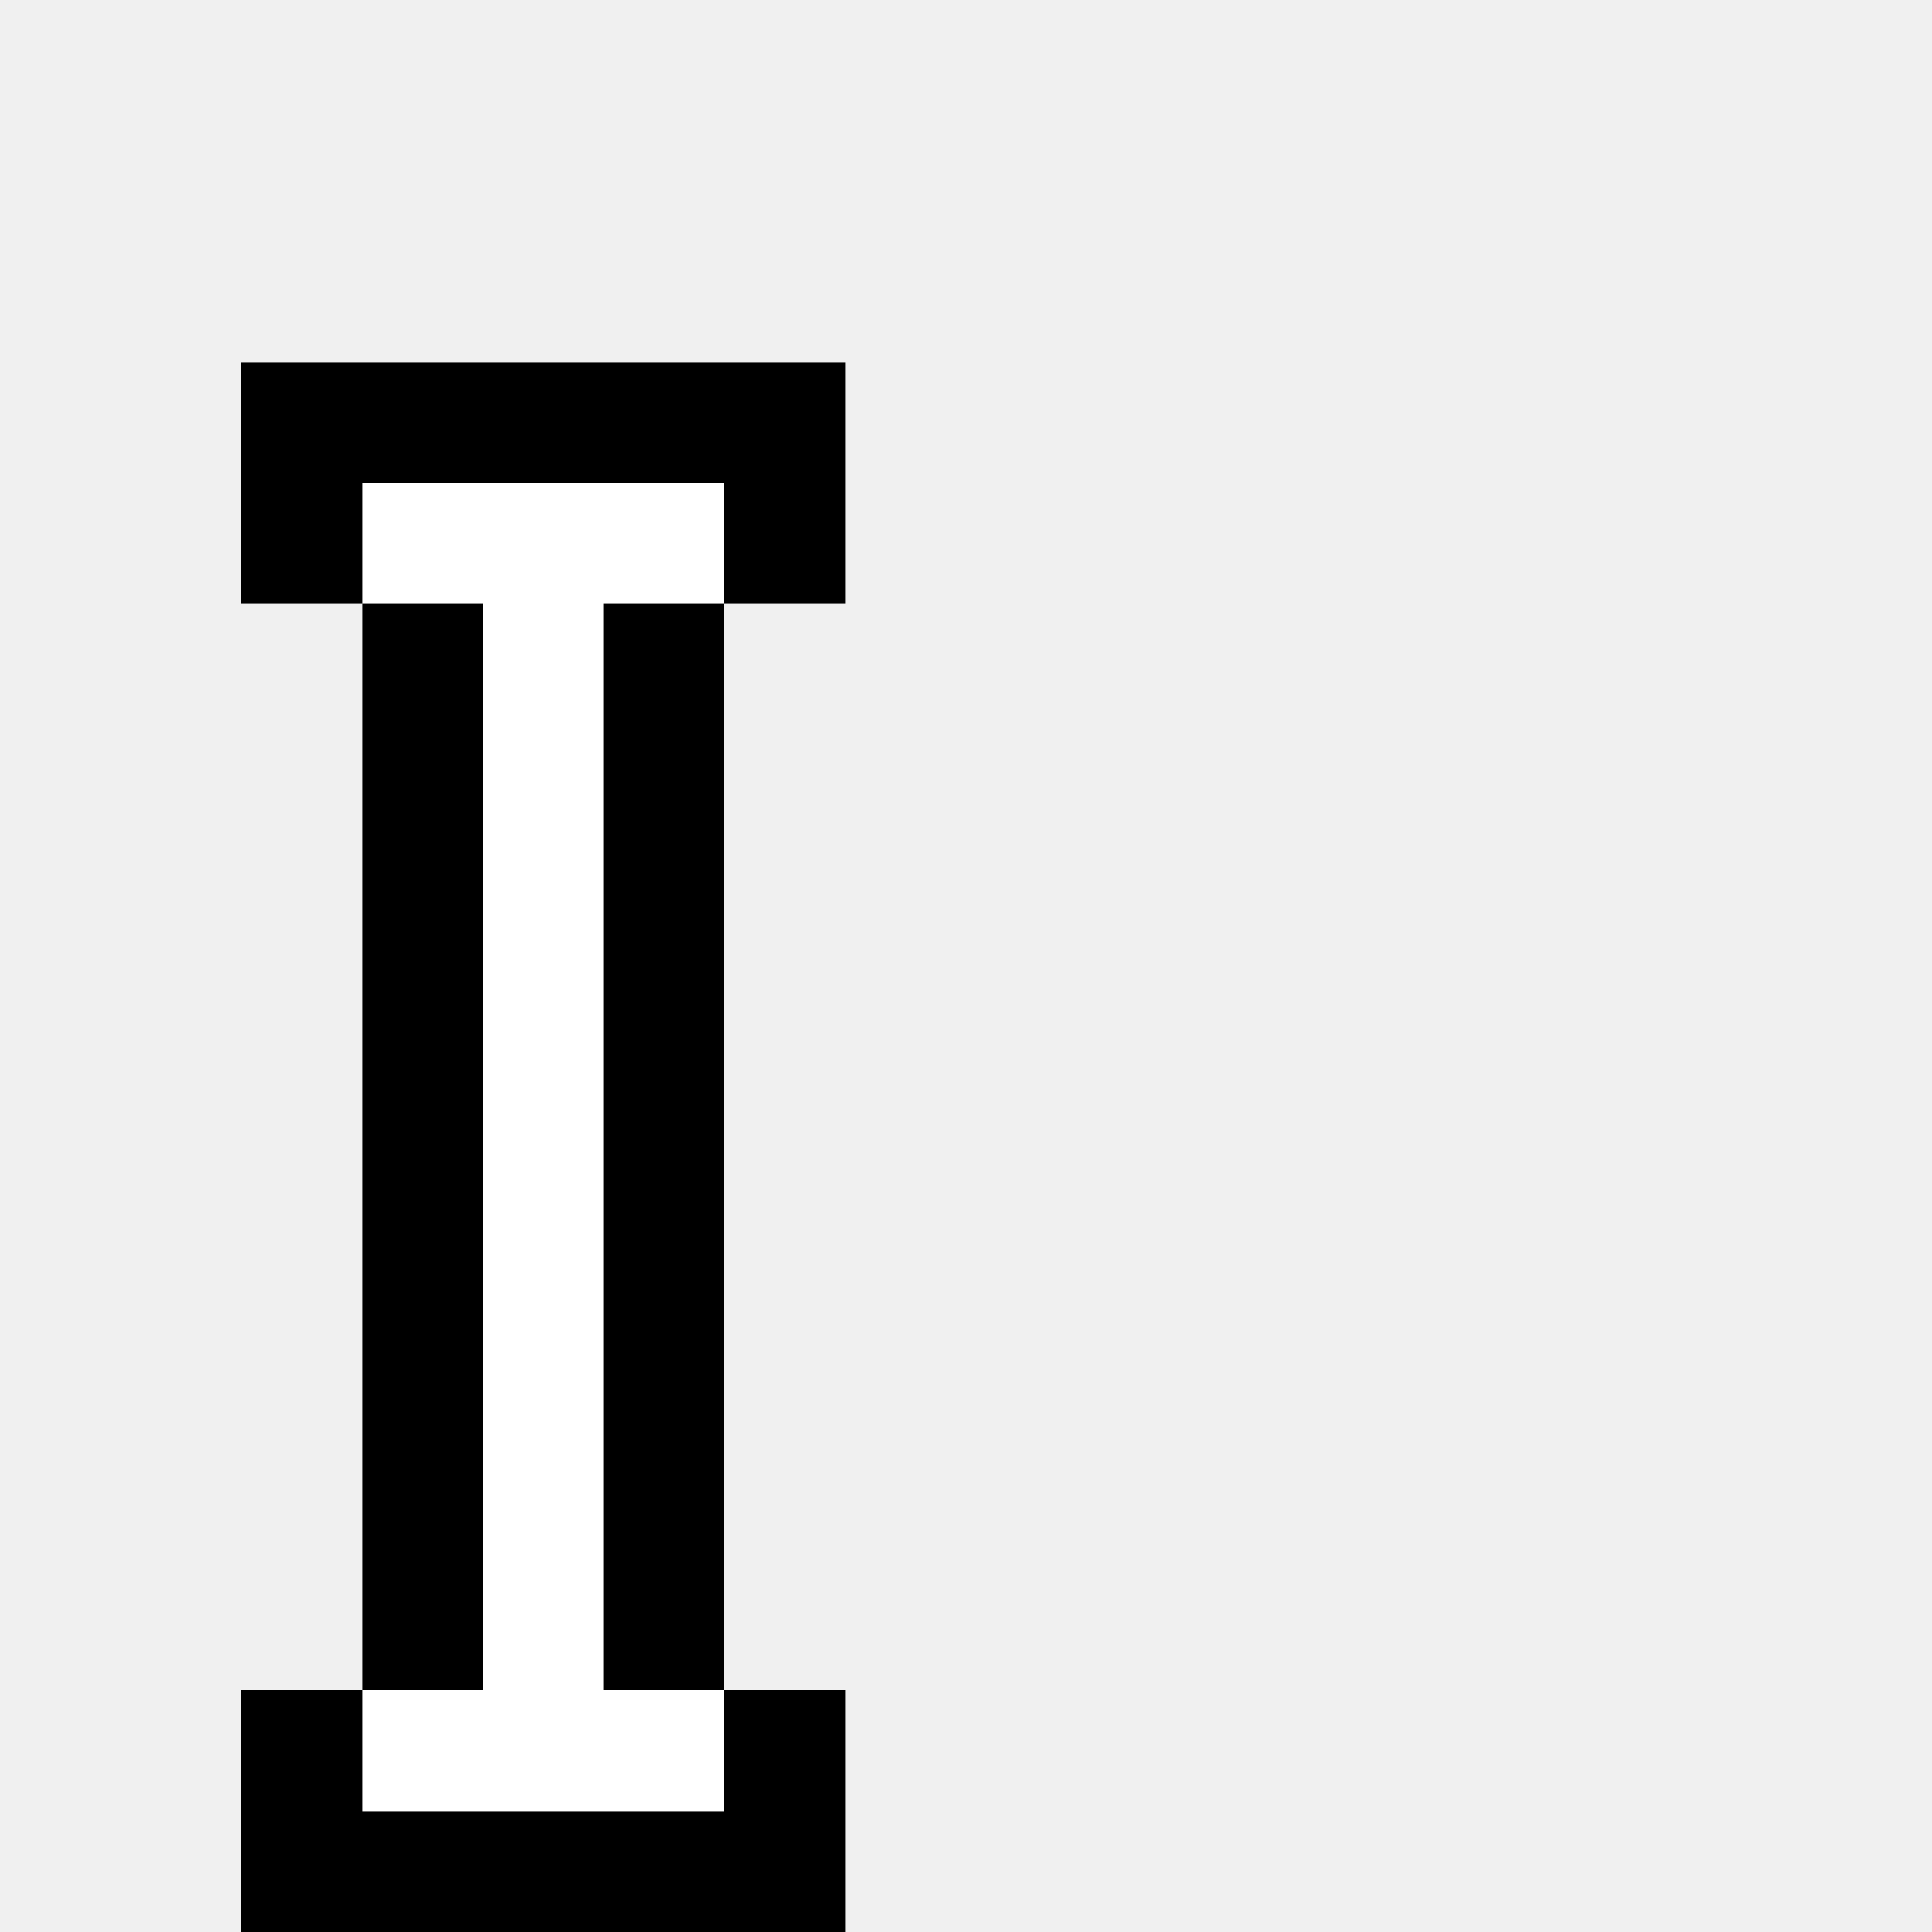
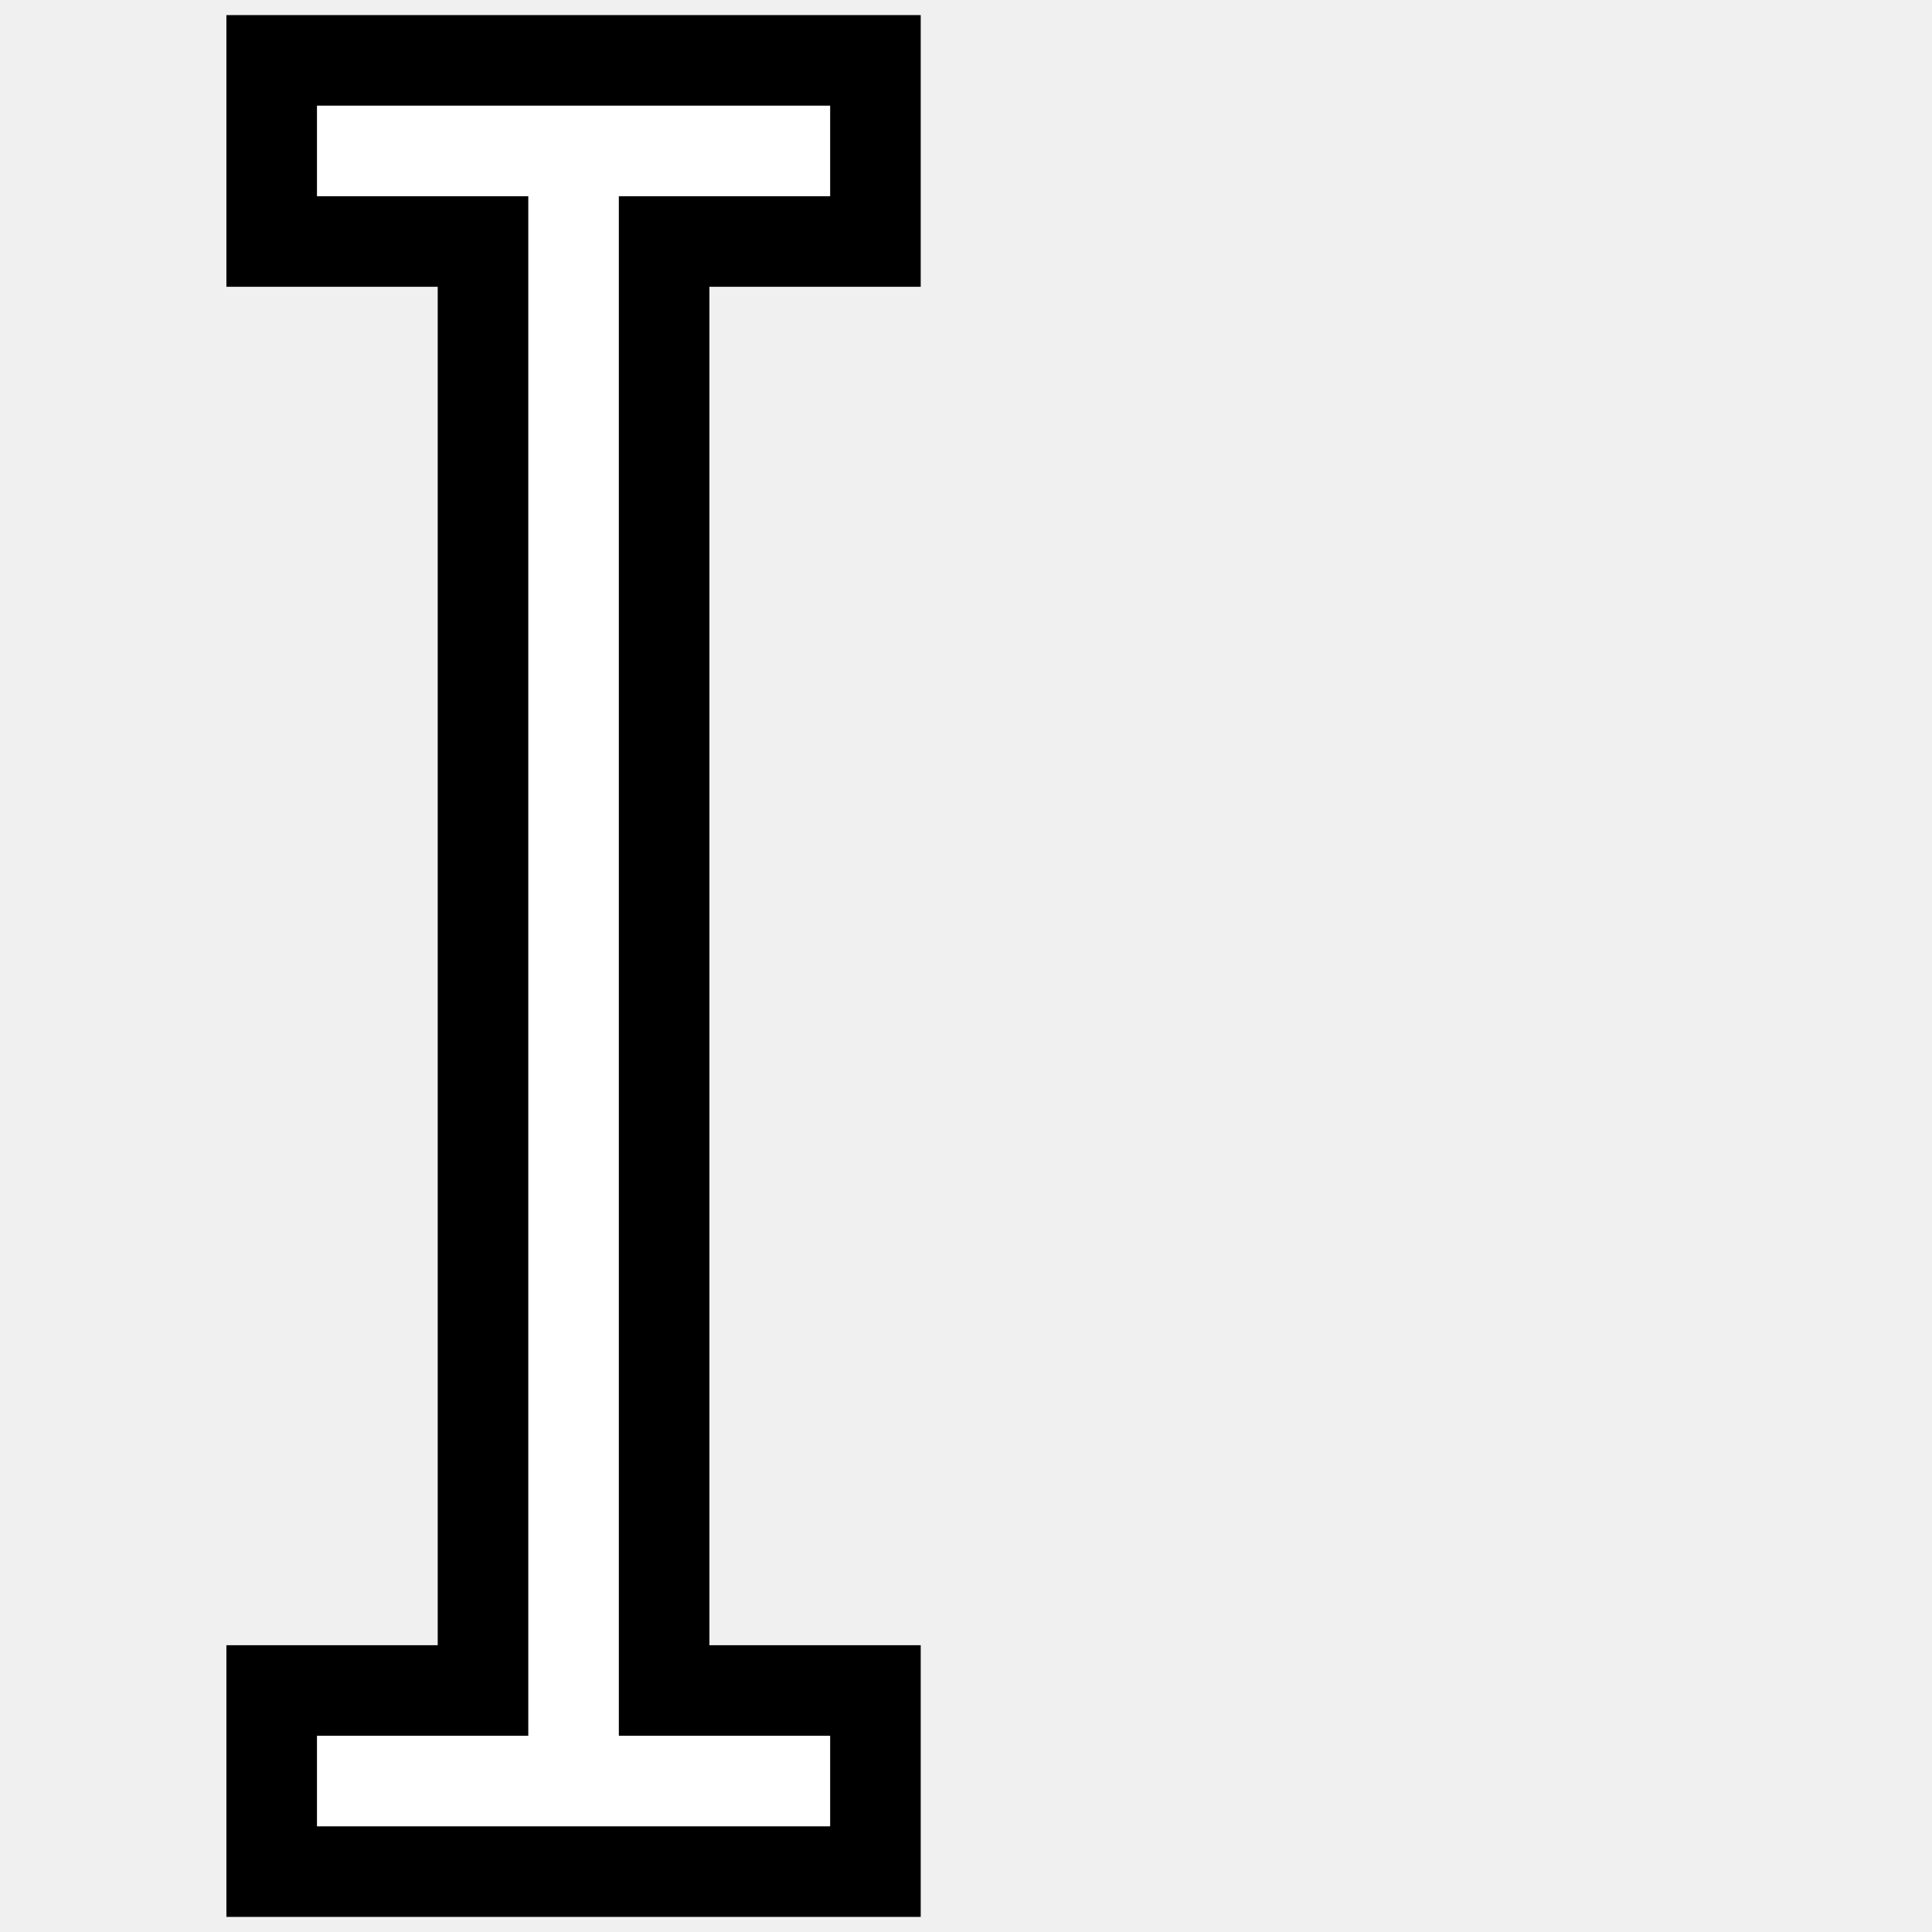
- <svg xmlns="http://www.w3.org/2000/svg" width="32" height="32" viewBox="0 0 32 32" shape-rendering="crispEdges">
-   <g fill="#000000">
-     <rect x="4" y="6" width="10" height="2" />
-     <rect x="4" y="8" width="2" height="2" />
-     <rect x="12" y="8" width="2" height="2" />
-     <rect x="6" y="10" width="2" height="2" />
-     <rect x="10" y="10" width="2" height="2" />
-     <rect x="6" y="12" width="2" height="2" />
-     <rect x="10" y="12" width="2" height="2" />
-     <rect x="6" y="14" width="2" height="2" />
-     <rect x="10" y="14" width="2" height="2" />
-     <rect x="6" y="16" width="2" height="2" />
-     <rect x="10" y="16" width="2" height="2" />
-     <rect x="6" y="18" width="2" height="2" />
-     <rect x="10" y="18" width="2" height="2" />
-     <rect x="6" y="20" width="2" height="2" />
-     <rect x="10" y="20" width="2" height="2" />
-     <rect x="6" y="22" width="2" height="2" />
-     <rect x="10" y="22" width="2" height="2" />
-     <rect x="6" y="24" width="2" height="2" />
-     <rect x="10" y="24" width="2" height="2" />
-     <rect x="6" y="26" width="2" height="2" />
-     <rect x="10" y="26" width="2" height="2" />
-     <rect x="4" y="28" width="2" height="2" />
-     <rect x="12" y="28" width="2" height="2" />
-     <rect x="4" y="30" width="10" height="2" />
-   </g>
-   <g fill="#FFFFFF">
-     <rect x="6" y="8" width="6" height="2" />
-     <rect x="8" y="10" width="2" height="2" />
-     <rect x="8" y="12" width="2" height="2" />
-     <rect x="8" y="14" width="2" height="2" />
-     <rect x="8" y="16" width="2" height="2" />
-     <rect x="8" y="18" width="2" height="2" />
-     <rect x="8" y="20" width="2" height="2" />
-     <rect x="8" y="22" width="2" height="2" />
-     <rect x="8" y="24" width="2" height="2" />
-     <rect x="8" y="26" width="2" height="2" />
-     <rect x="6" y="28" width="6" height="2" />
-   </g>
+ <svg xmlns="http://www.w3.org/2000/svg" width="32" height="32" viewBox="0 0 32 32">
+   <path d="M4.5 1 H14.5 V4 H11 V28 H14.5 V31 H4.5 V28 H8 V4 H4.5 Z" fill="#fff" stroke="#000" stroke-width="1.5" stroke-linejoin="miter" />
</svg>
